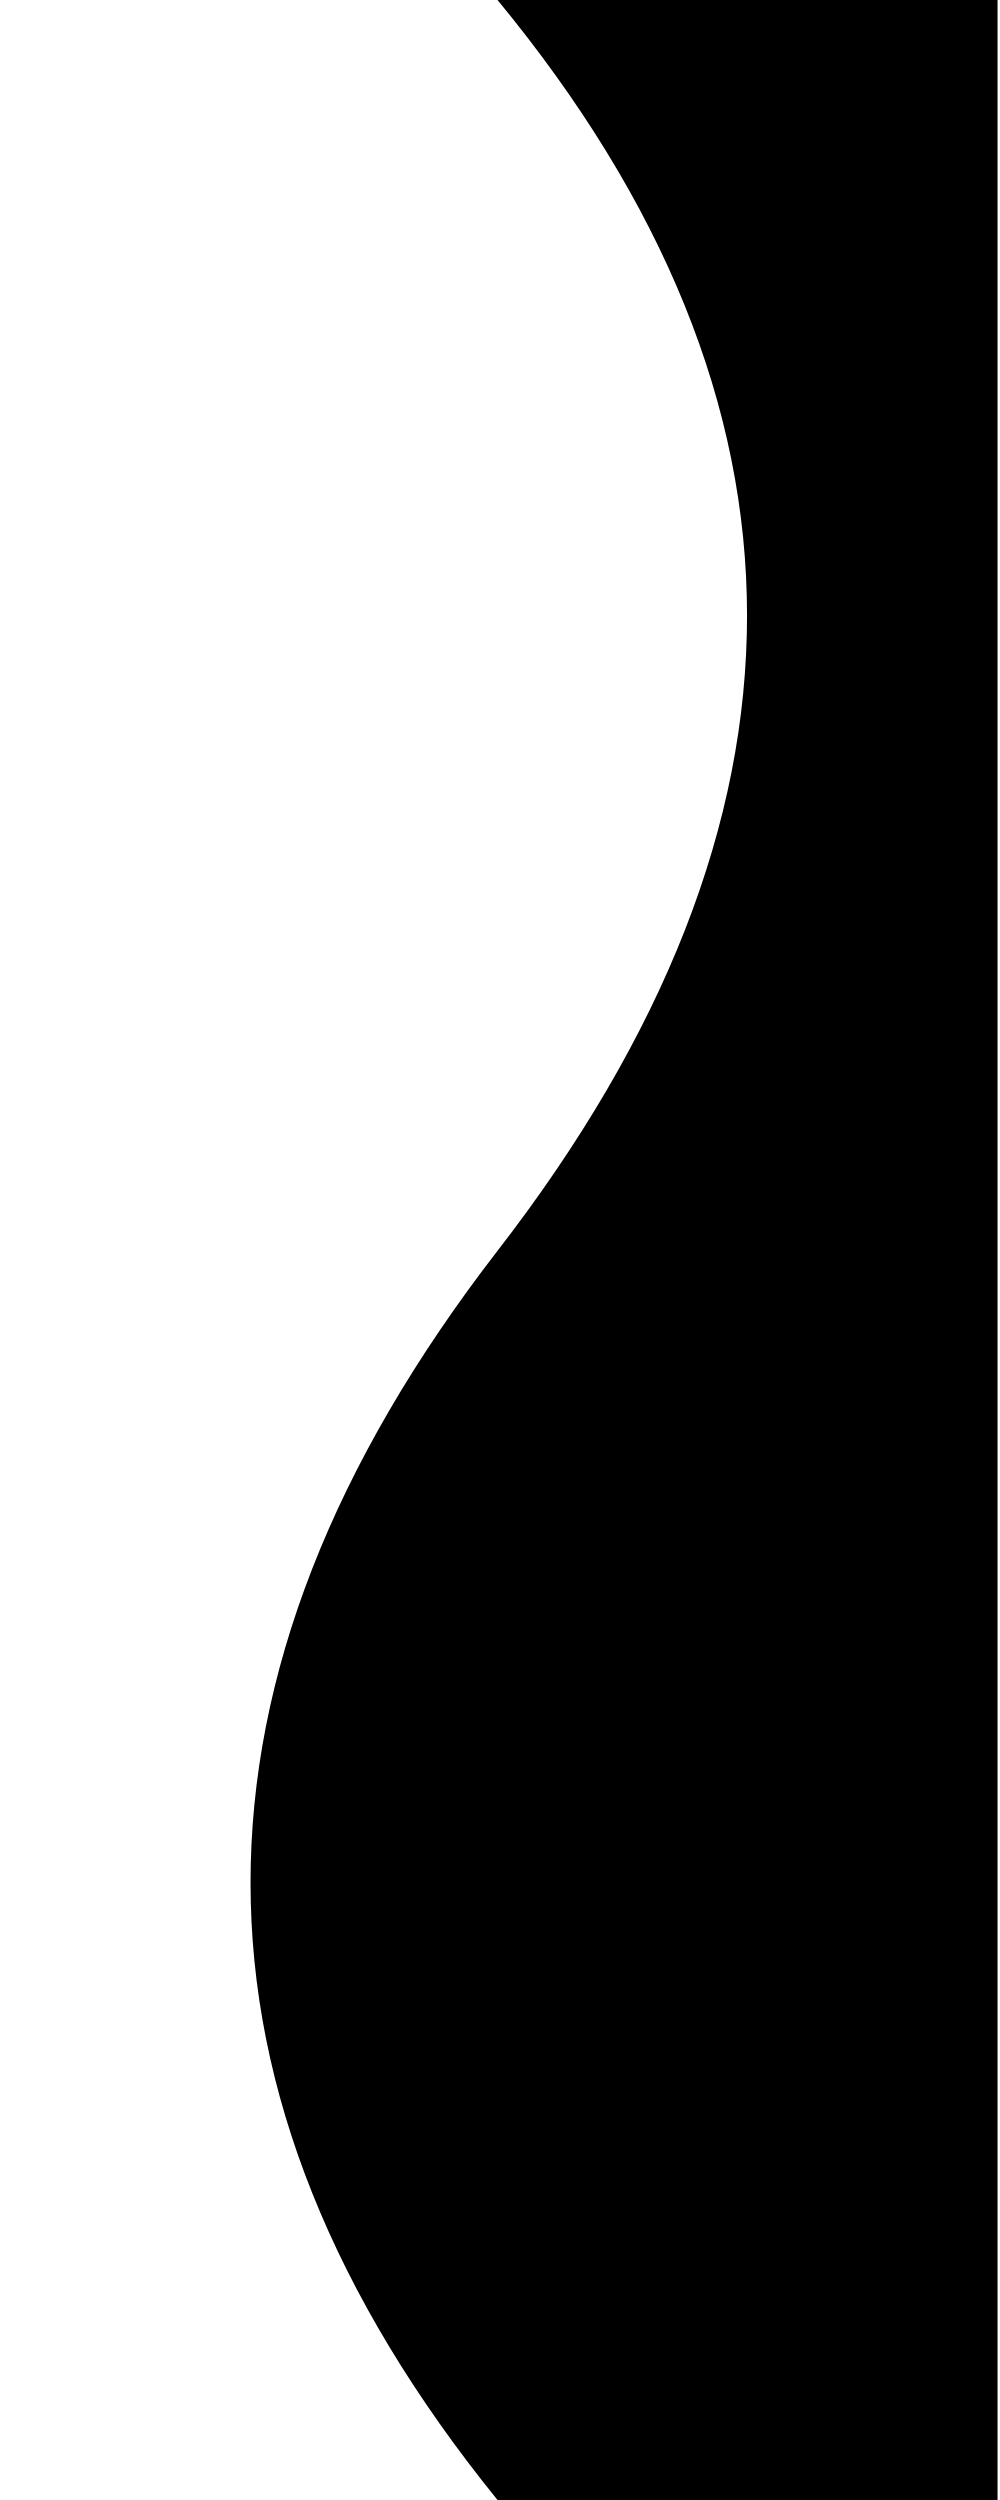
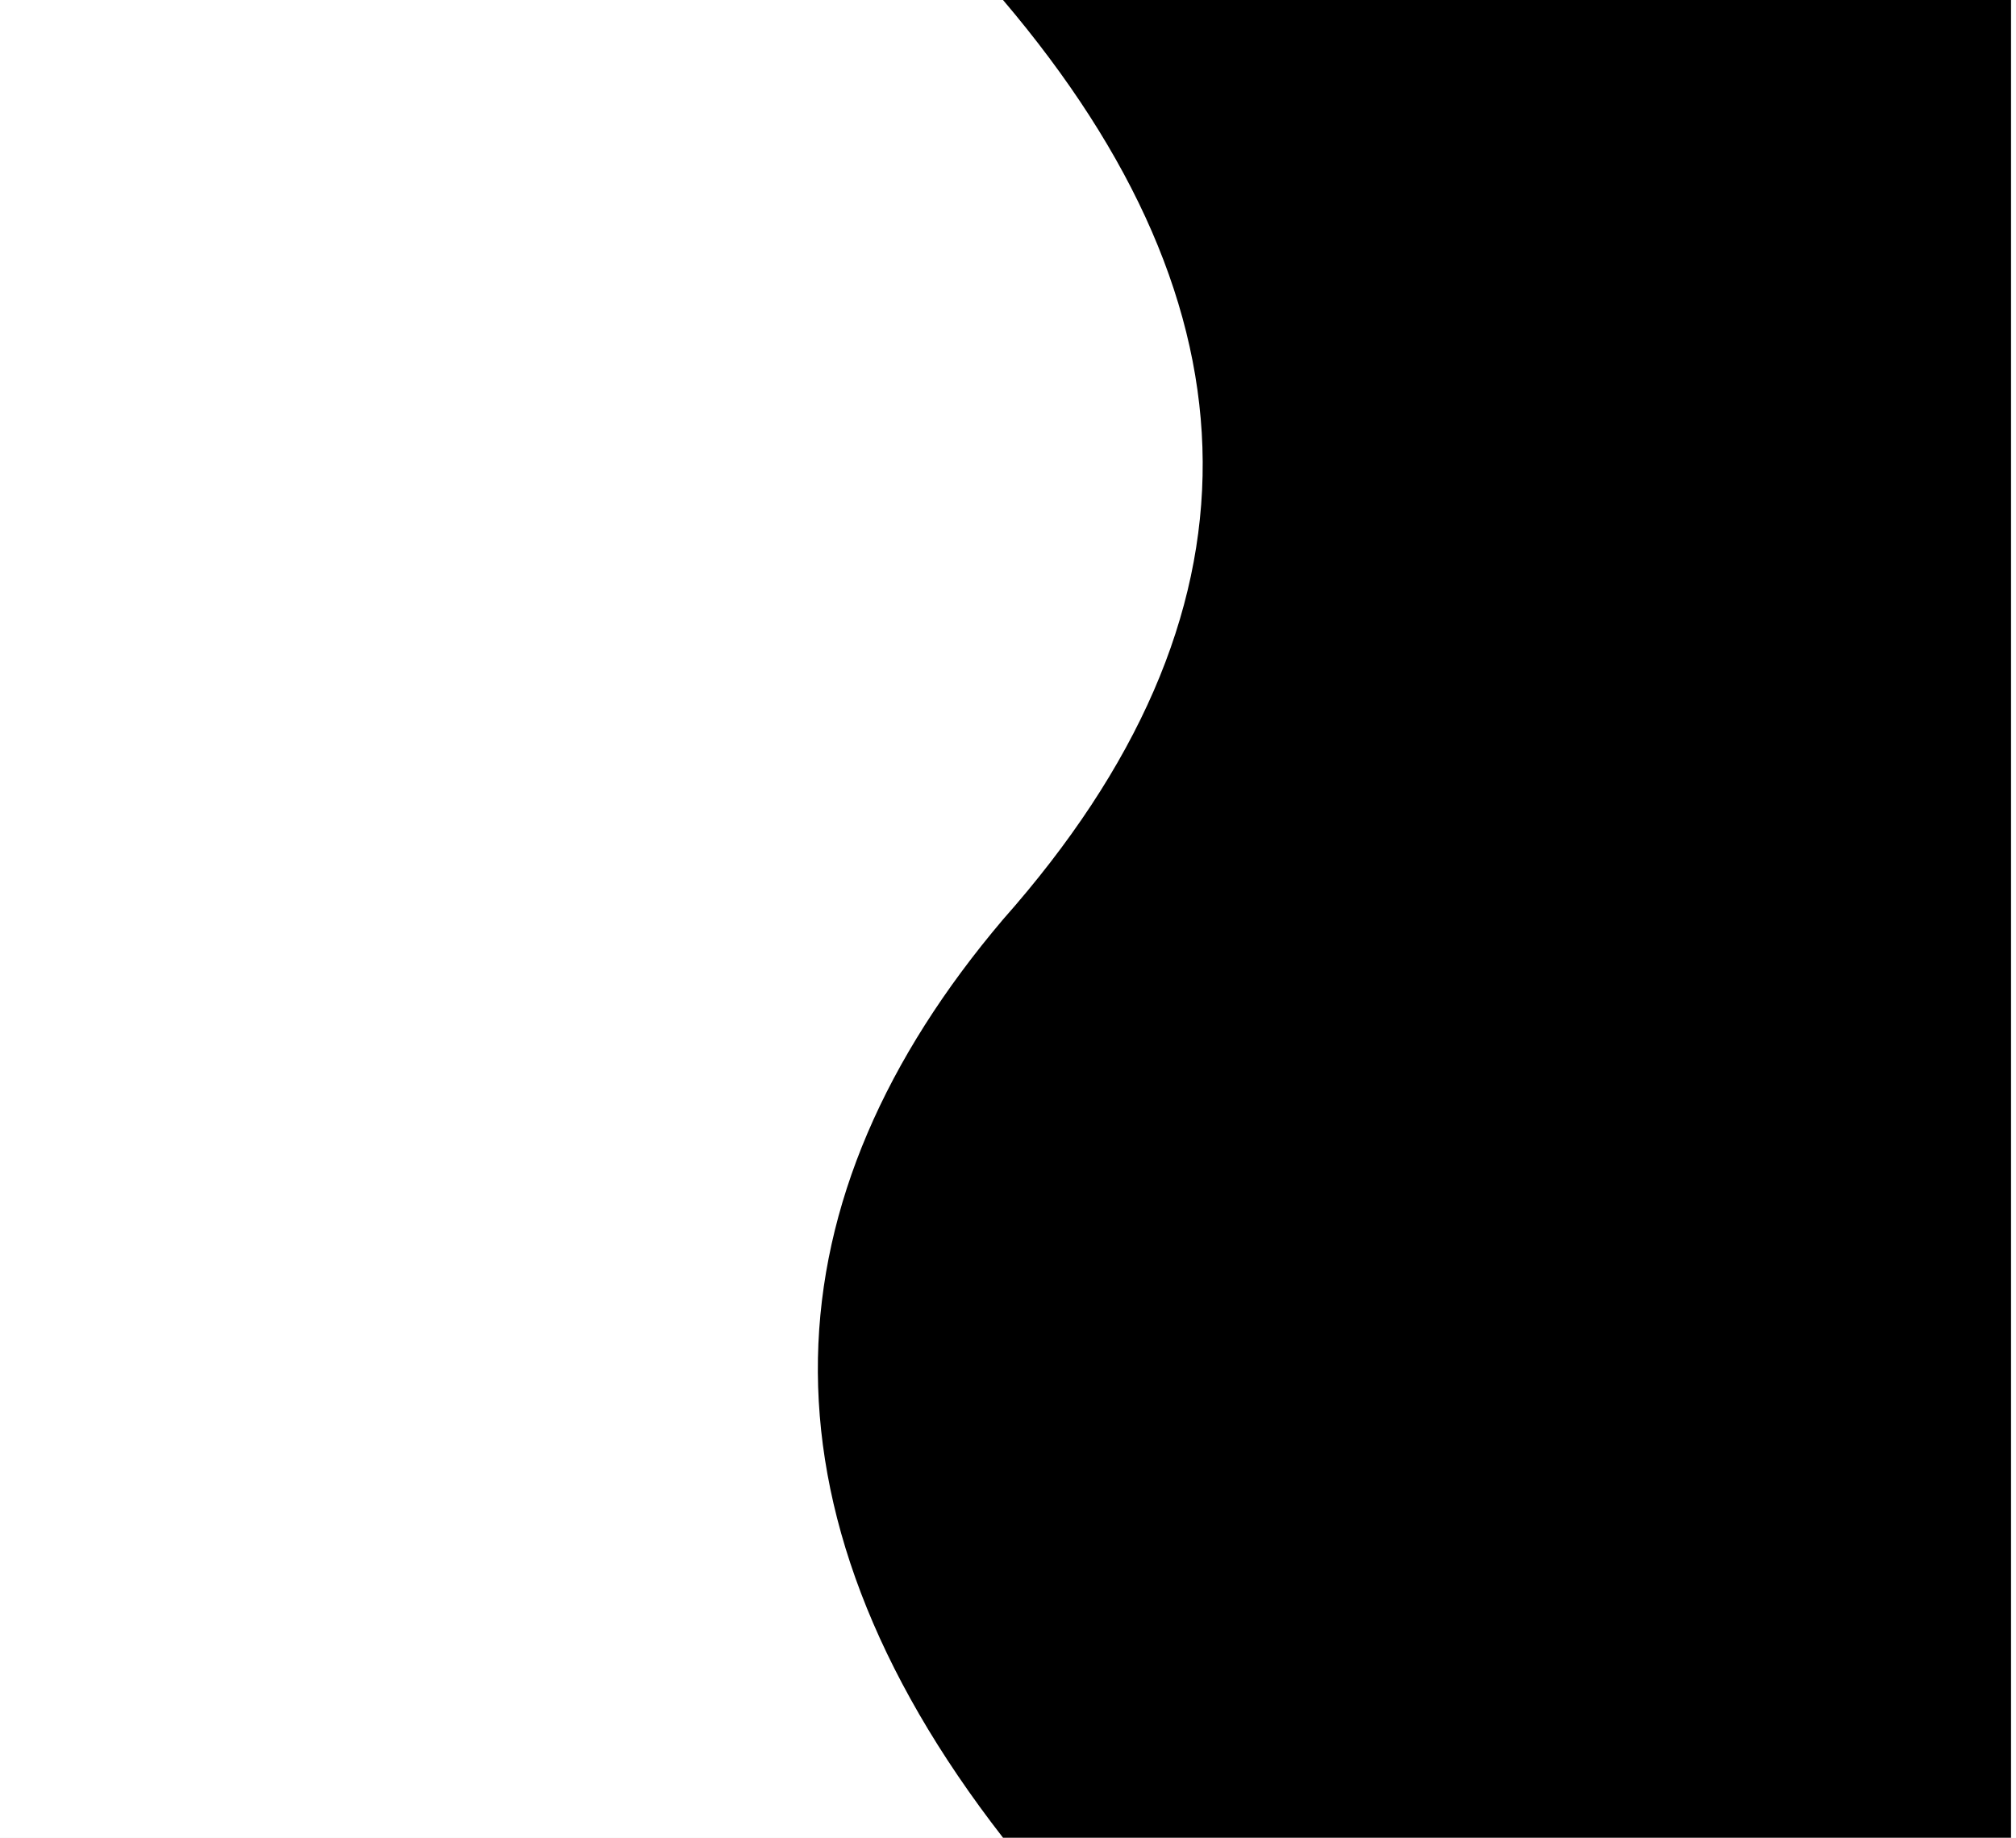
- <svg xmlns="http://www.w3.org/2000/svg" width="100%" height="100%" viewBox="0 0 1024 2560" version="1.1" xml:space="preserve" style="fill-rule:evenodd;clip-rule:evenodd;stroke-linejoin:round;stroke-miterlimit:2;">
-   <g transform="matrix(1,0,0,1,-3832.69,1651)">
-     <g transform="matrix(2.56,-3.1351e-16,-3.1351e-16,-2.56,-5395.41,1678.13)">
+ <svg xmlns="http://www.w3.org/2000/svg" width="100%" height="100%" viewBox="0 0 768 700" version="1.1" xml:space="preserve" style="fill-rule:evenodd;clip-rule:evenodd;stroke-linejoin:round;stroke-miterlimit:2;">
+   <g transform="matrix(1,0,0,1,-1815.14,-436.276)">
+     <g transform="matrix(1.92,6.36816e-17,-3.84539e-16,-0.7,-5105.93,1346.59)">
      <g transform="matrix(1.00547,0,0,1.00047,-19.7246,-0.14106)">
        <rect x="4001.57" y="300.442" width="0.983" height="999.531" style="fill:white;" />
      </g>
      <g transform="matrix(1.00547,0,0,1.00047,-19.7246,-0.14106)">
-         <path d="M3802.66,300.442L3604.73,300.442L3604.73,1299.97L3802.66,1299.97C3934.83,1138.7 3935.18,972.018 3802.66,799.887C3671.53,629.329 3671.78,462.855 3802.66,300.442Z" style="fill:white;" />
+         <path d="M3802.66,300.442L3604.73,300.442L3604.73,1299.97L3802.66,1299.97C3864.22,1135.47 3865.57,968.356 3802.66,799.887C3762.09,643 3766.75,476.674 3802.66,300.442Z" style="fill:white;" />
      </g>
      <g transform="matrix(0.502736,0,0,1.00047,1991.51,-0.14106)">
-         <path d="M4002.55,300.442L3604.73,300.442C3342.98,462.855 3342.47,629.329 3604.73,799.887C3869.78,972.018 3869.07,1138.7 3604.73,1299.97L4002.55,1299.97L4002.55,300.442Z" />
+         <path d="M4002.55,300.442L3604.73,300.442C3502.75,481.184 3511.93,649.034 3604.73,799.887C3711.17,965.57 3708.43,1131.7 3604.73,1299.97L4002.55,1299.97L4002.55,300.442Z" />
      </g>
    </g>
  </g>
</svg>
